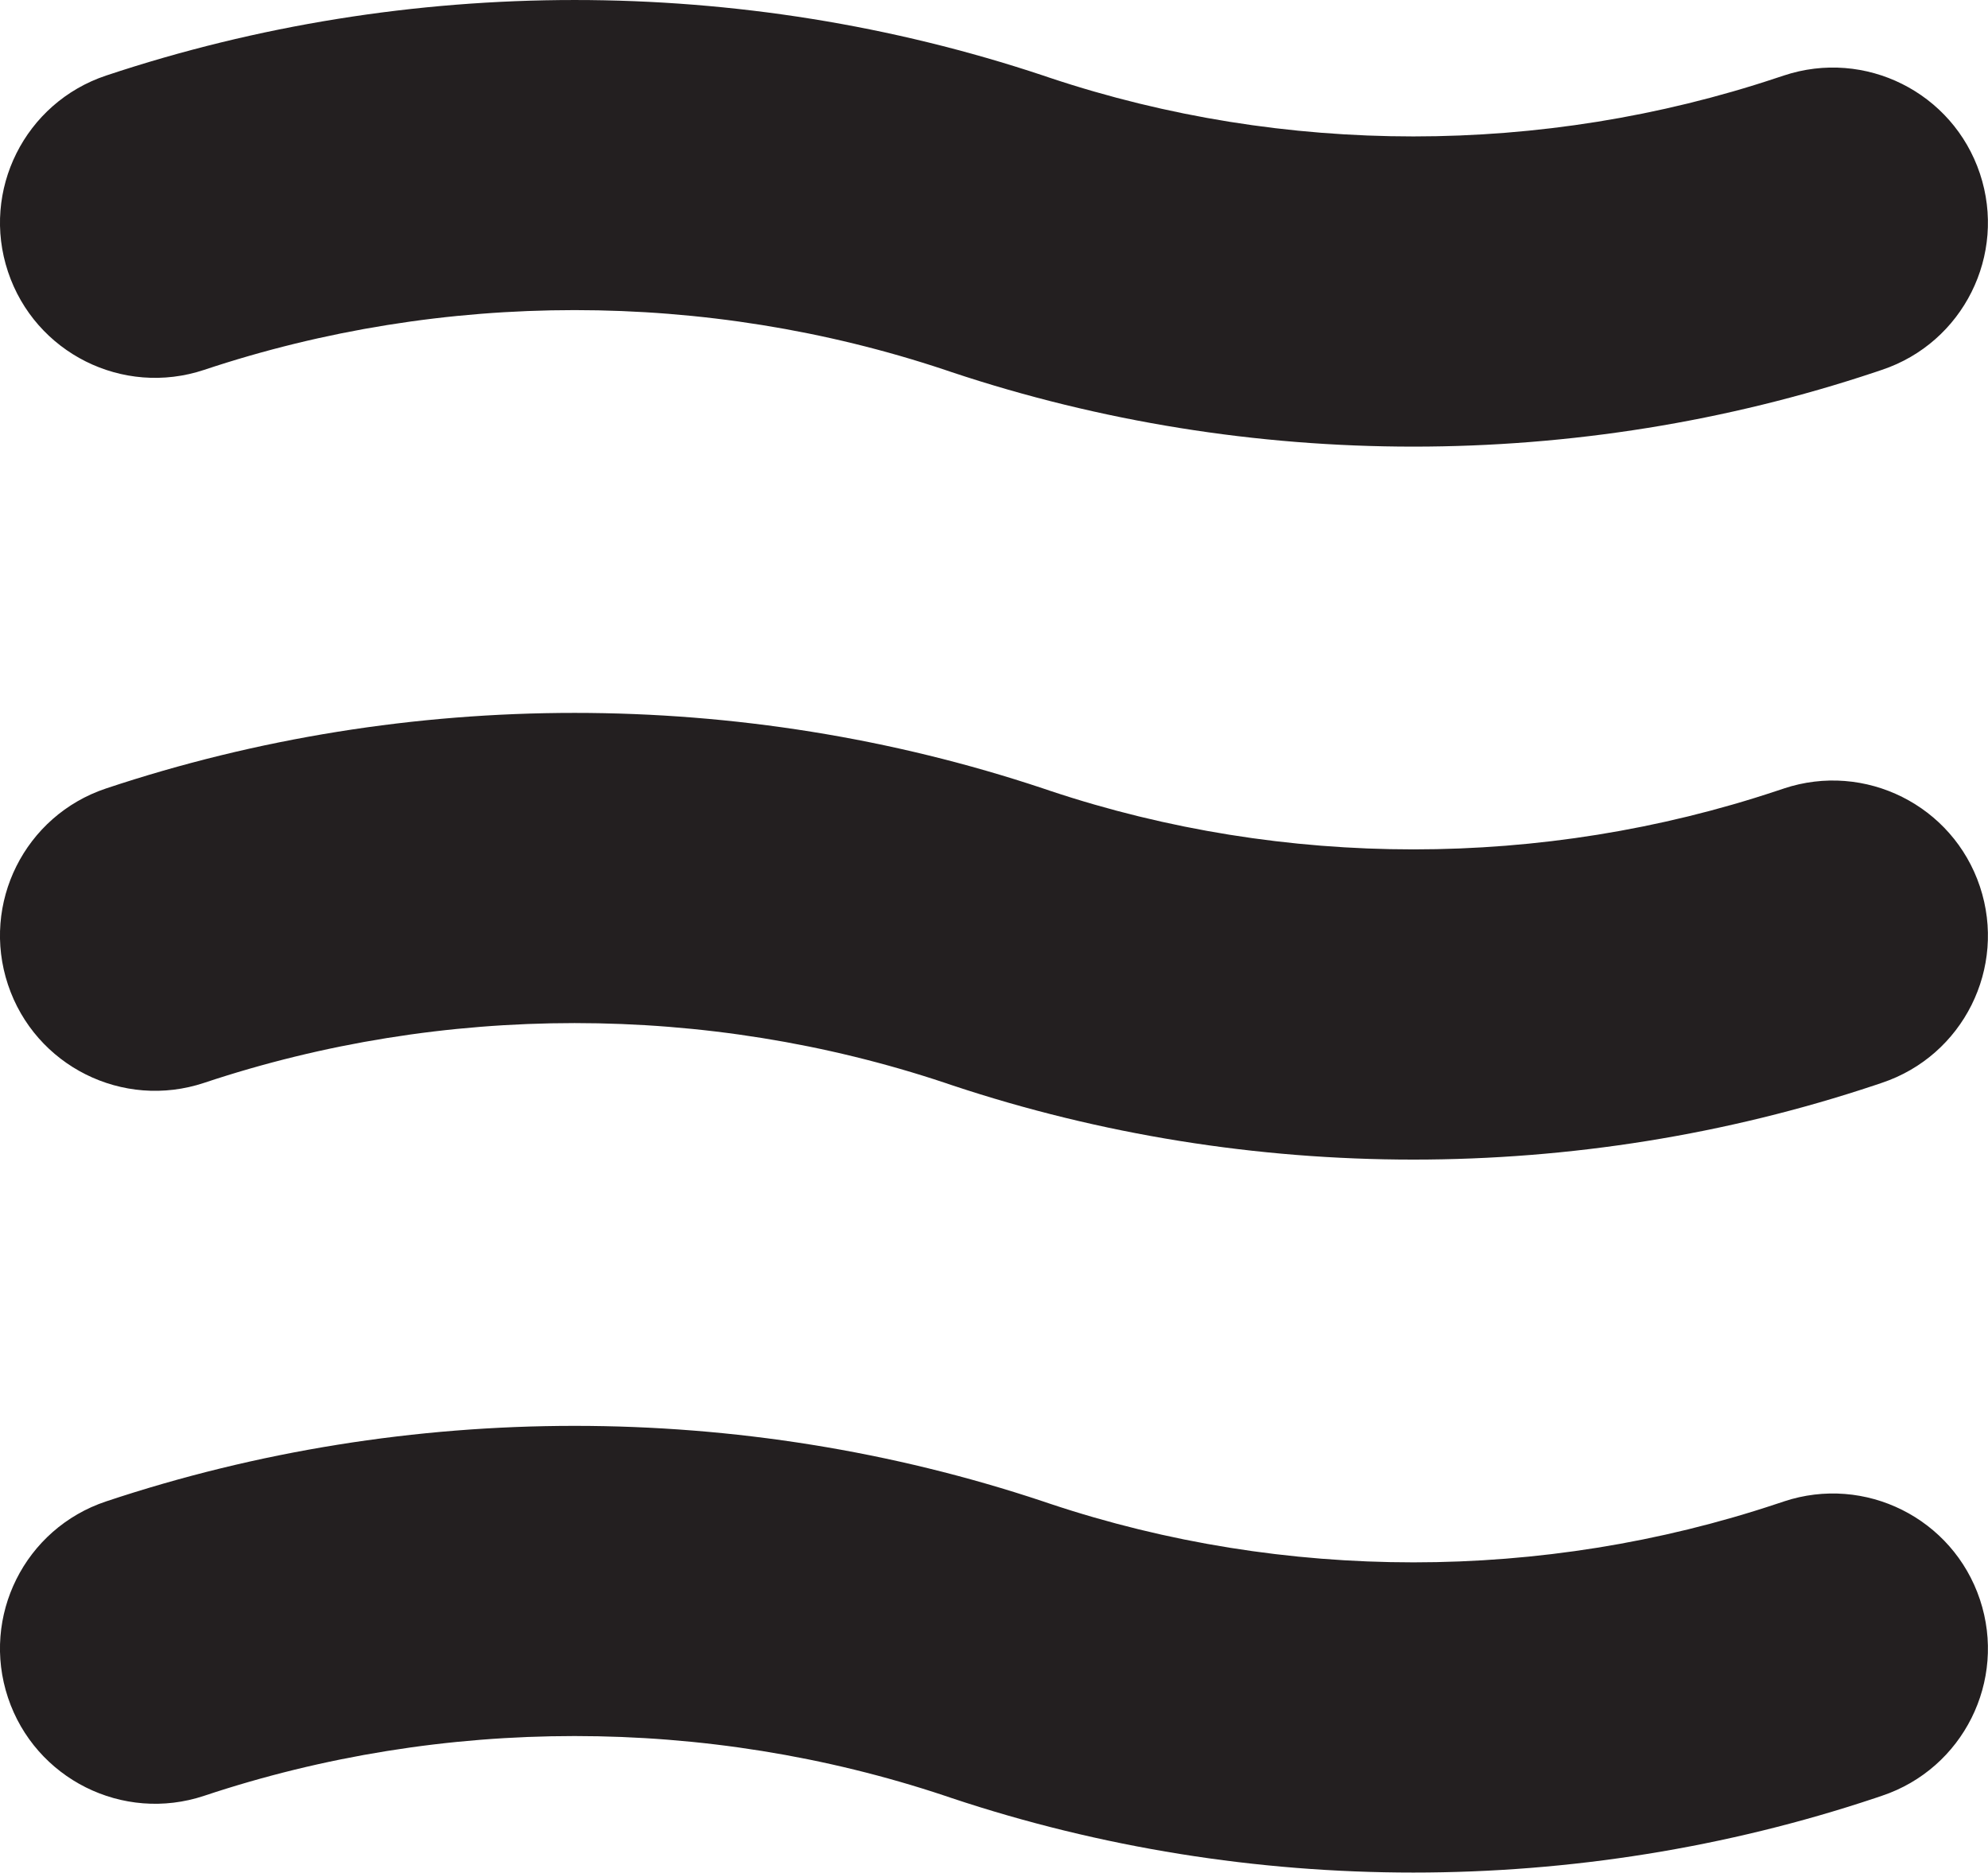
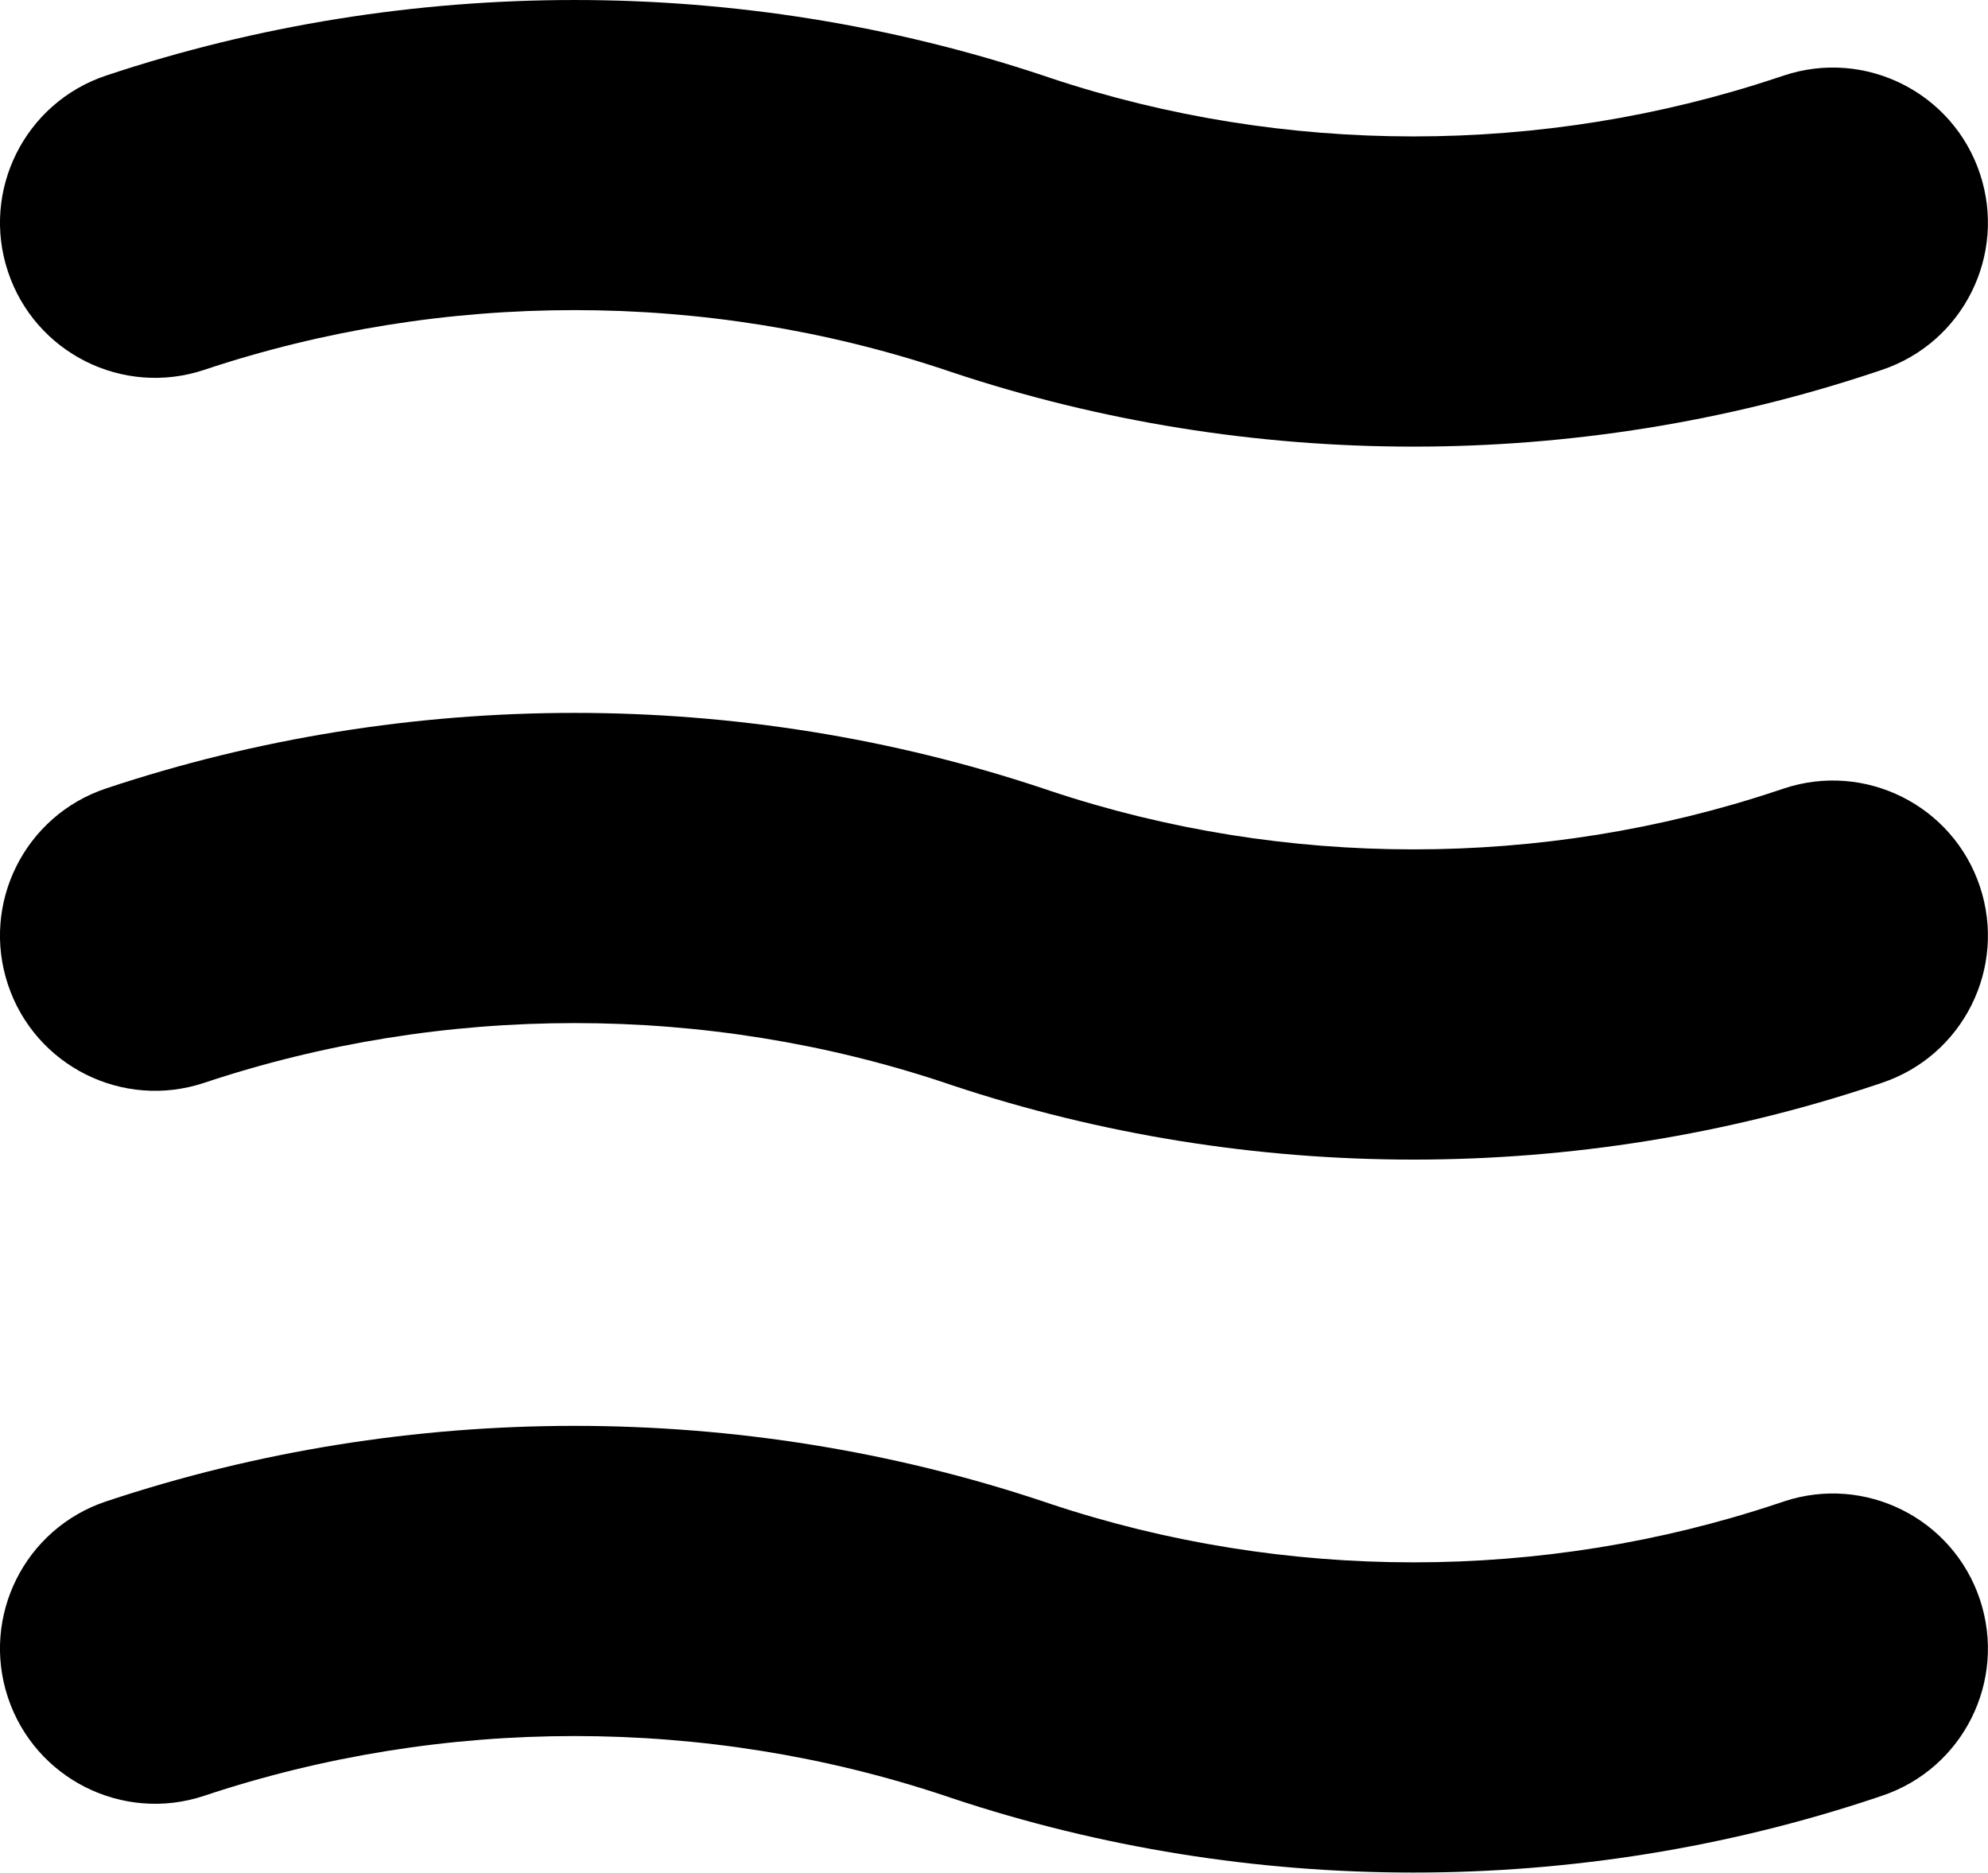
<svg xmlns="http://www.w3.org/2000/svg" id="Layer_2" data-name="Layer 2" viewBox="0 0 214.18 201.7">
  <defs>
    <style>
      .cls-1 {
-         fill: #231f20;
+         fill:currentColor;
      }
    </style>
  </defs>
  <g id="Layer_1-2" data-name="Layer 1">
    <g>
      <path class="cls-1" d="M22,39.84c25.73-8.58,54.08-8.58,79.8,0l.74.25c16.04,5.34,32.88,8.02,49.73,8.02,16.85,0,33.7-2.67,49.74-8.02l.74-.25c8.75-2.92,13.48-12.39,10.56-21.14-2.92-8.75-12.38-13.48-21.14-10.56l-.73.24c-25.26,8.42-53.08,8.42-78.33,0l-.74-.25C79.83-2.71,43.98-2.71,11.43,8.14,2.68,11.06-2.06,20.52.86,29.27c2.92,8.76,12.38,13.49,21.14,10.57Z" />
      <path class="cls-1" d="M192.18,84.94l-.73.24c-25.26,8.42-53.08,8.42-78.33,0l-.74-.25c-32.55-10.85-68.4-10.85-100.95,0-8.76,2.92-13.49,12.38-10.57,21.14,2.92,8.76,12.38,13.49,21.14,10.57,25.73-8.58,54.08-8.58,79.8,0l.74.25c16.04,5.34,32.88,8.02,49.73,8.02s33.7-2.67,49.74-8.02l.74-.25c8.75-2.92,13.48-12.39,10.56-21.14-2.92-8.75-12.38-13.48-21.14-10.56Z" />
      <path class="cls-1" d="M192.18,161.74l-.73.24c-25.26,8.42-53.08,8.42-78.33,0l-.74-.25c-32.55-10.85-68.4-10.85-100.95,0-8.76,2.92-13.49,12.38-10.57,21.14,2.92,8.75,12.38,13.49,21.14,10.57,25.73-8.58,54.08-8.58,79.8,0l.74.25c16.04,5.34,32.88,8.02,49.73,8.02s33.7-2.67,49.74-8.02l.74-.25c8.75-2.92,13.48-12.39,10.56-21.14-2.92-8.75-12.38-13.48-21.14-10.56Z" />
    </g>
  </g>
</svg>
